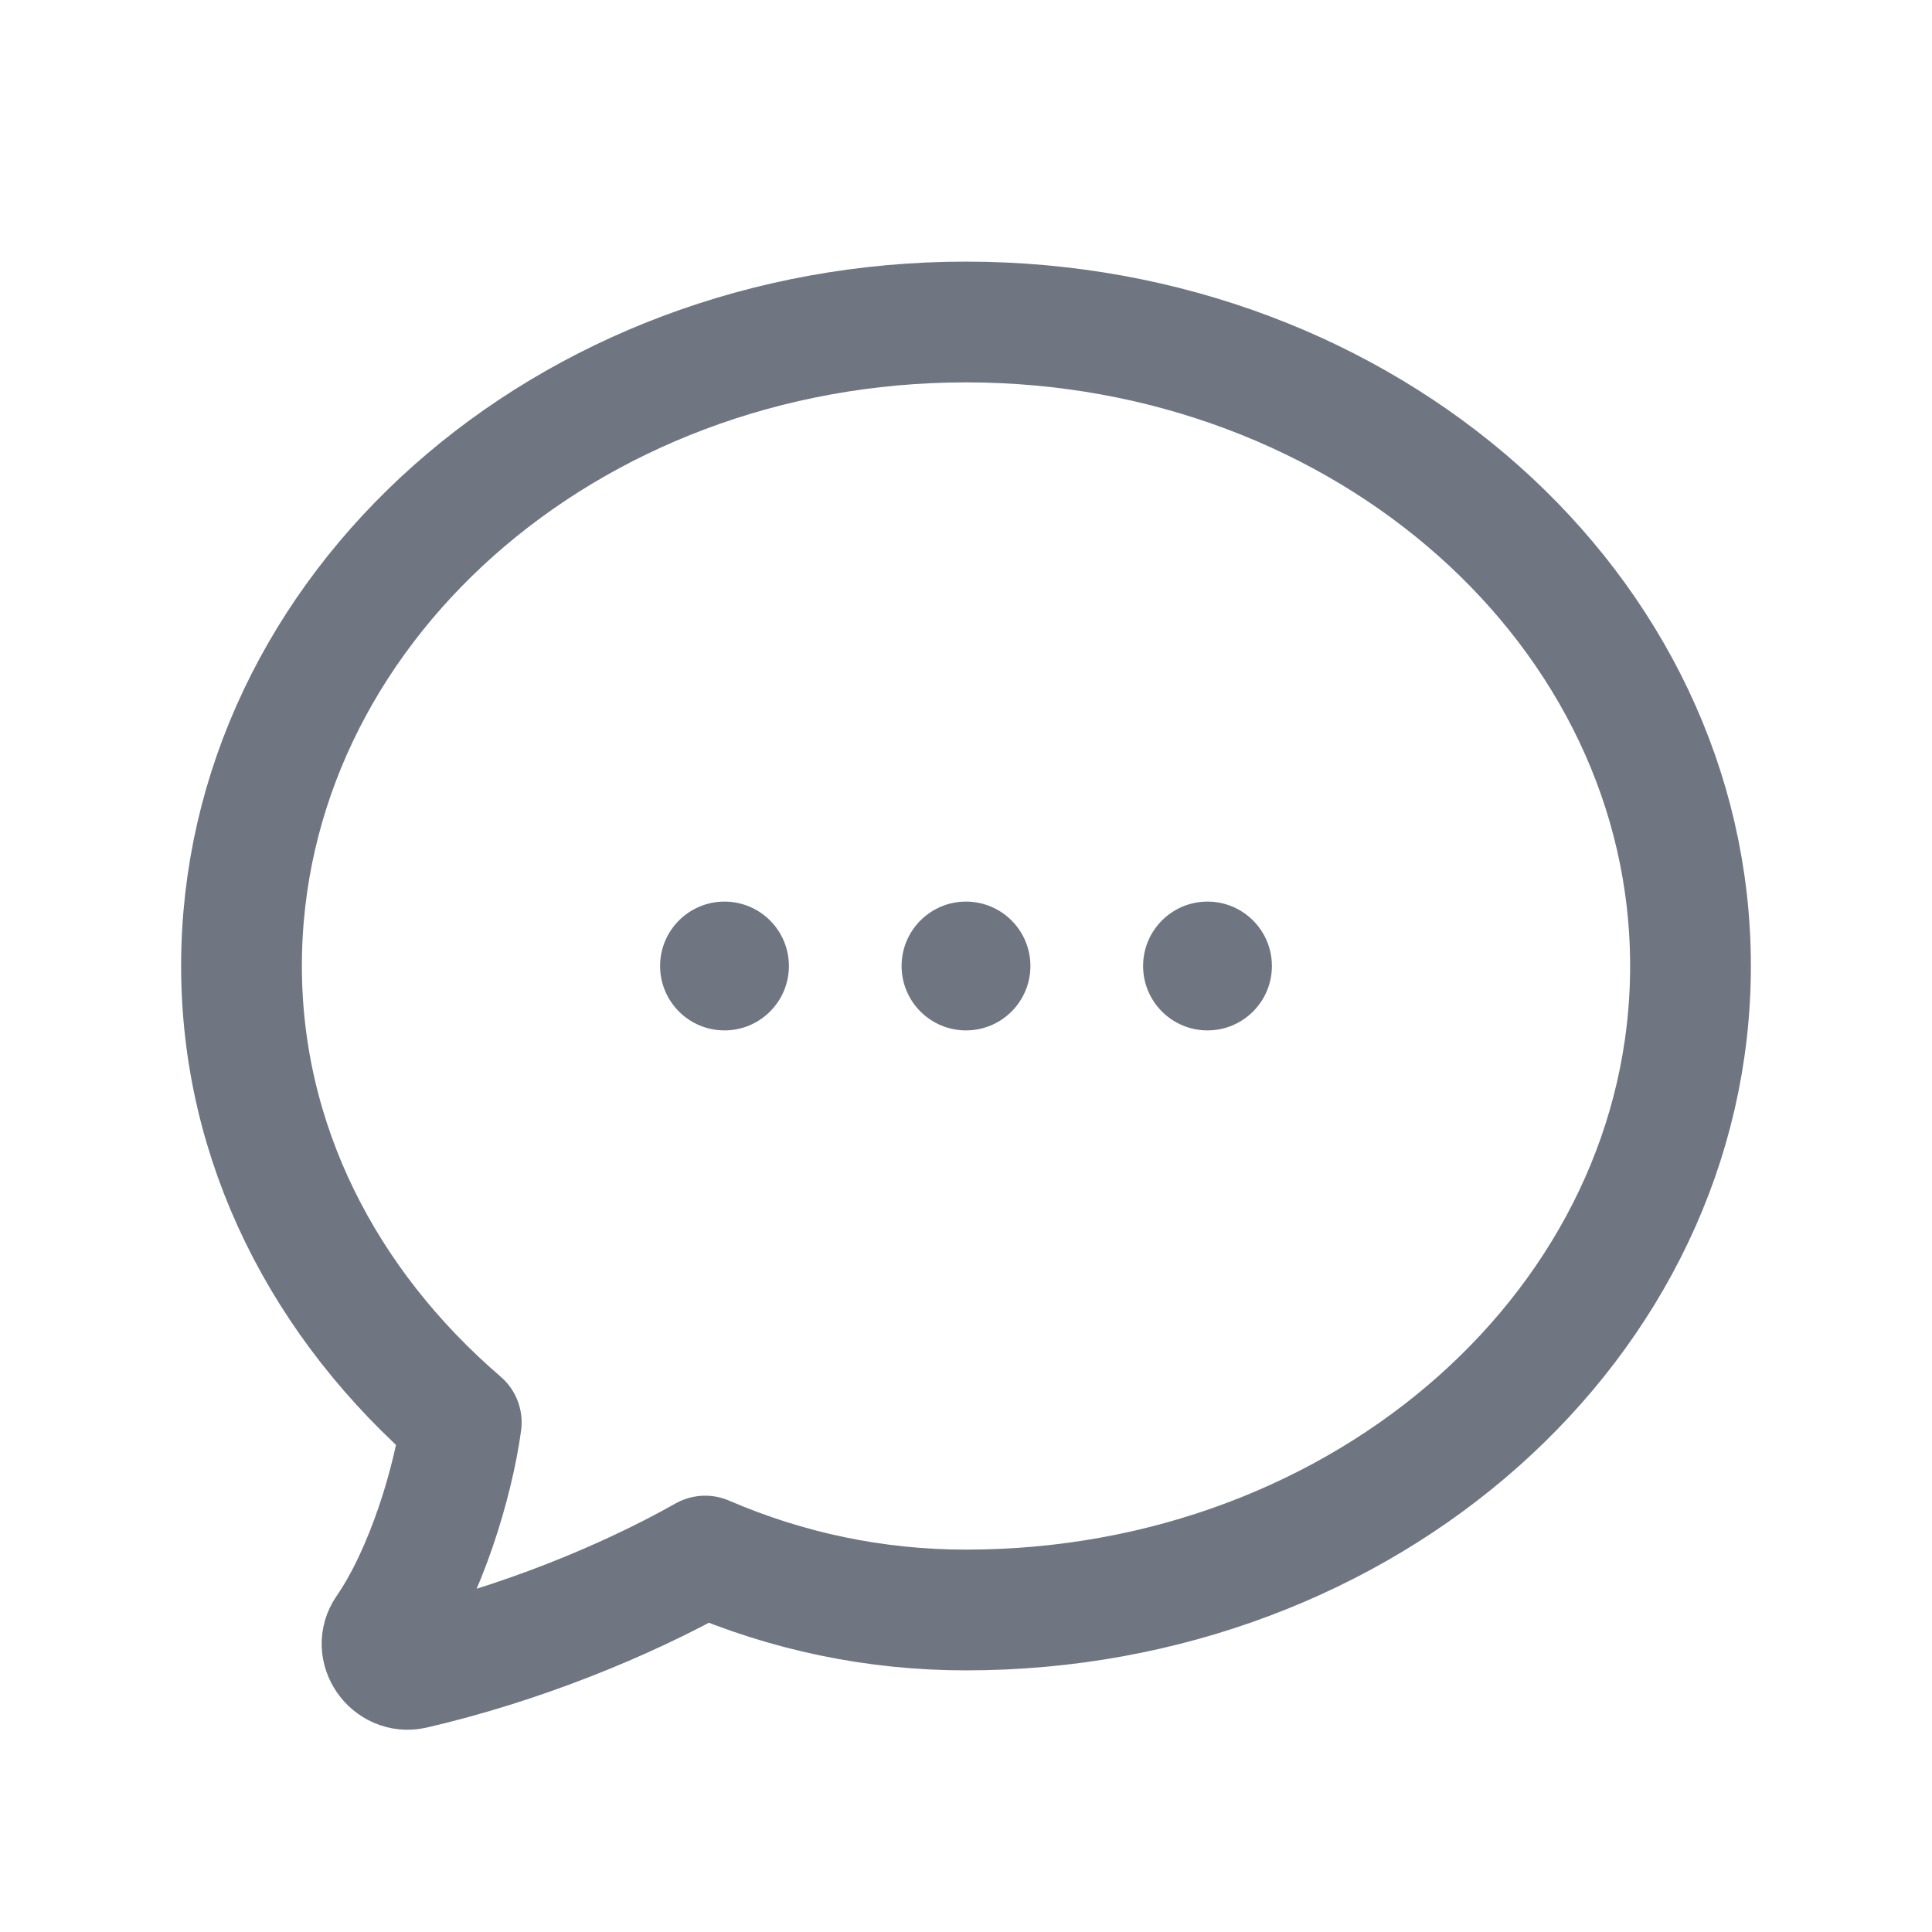
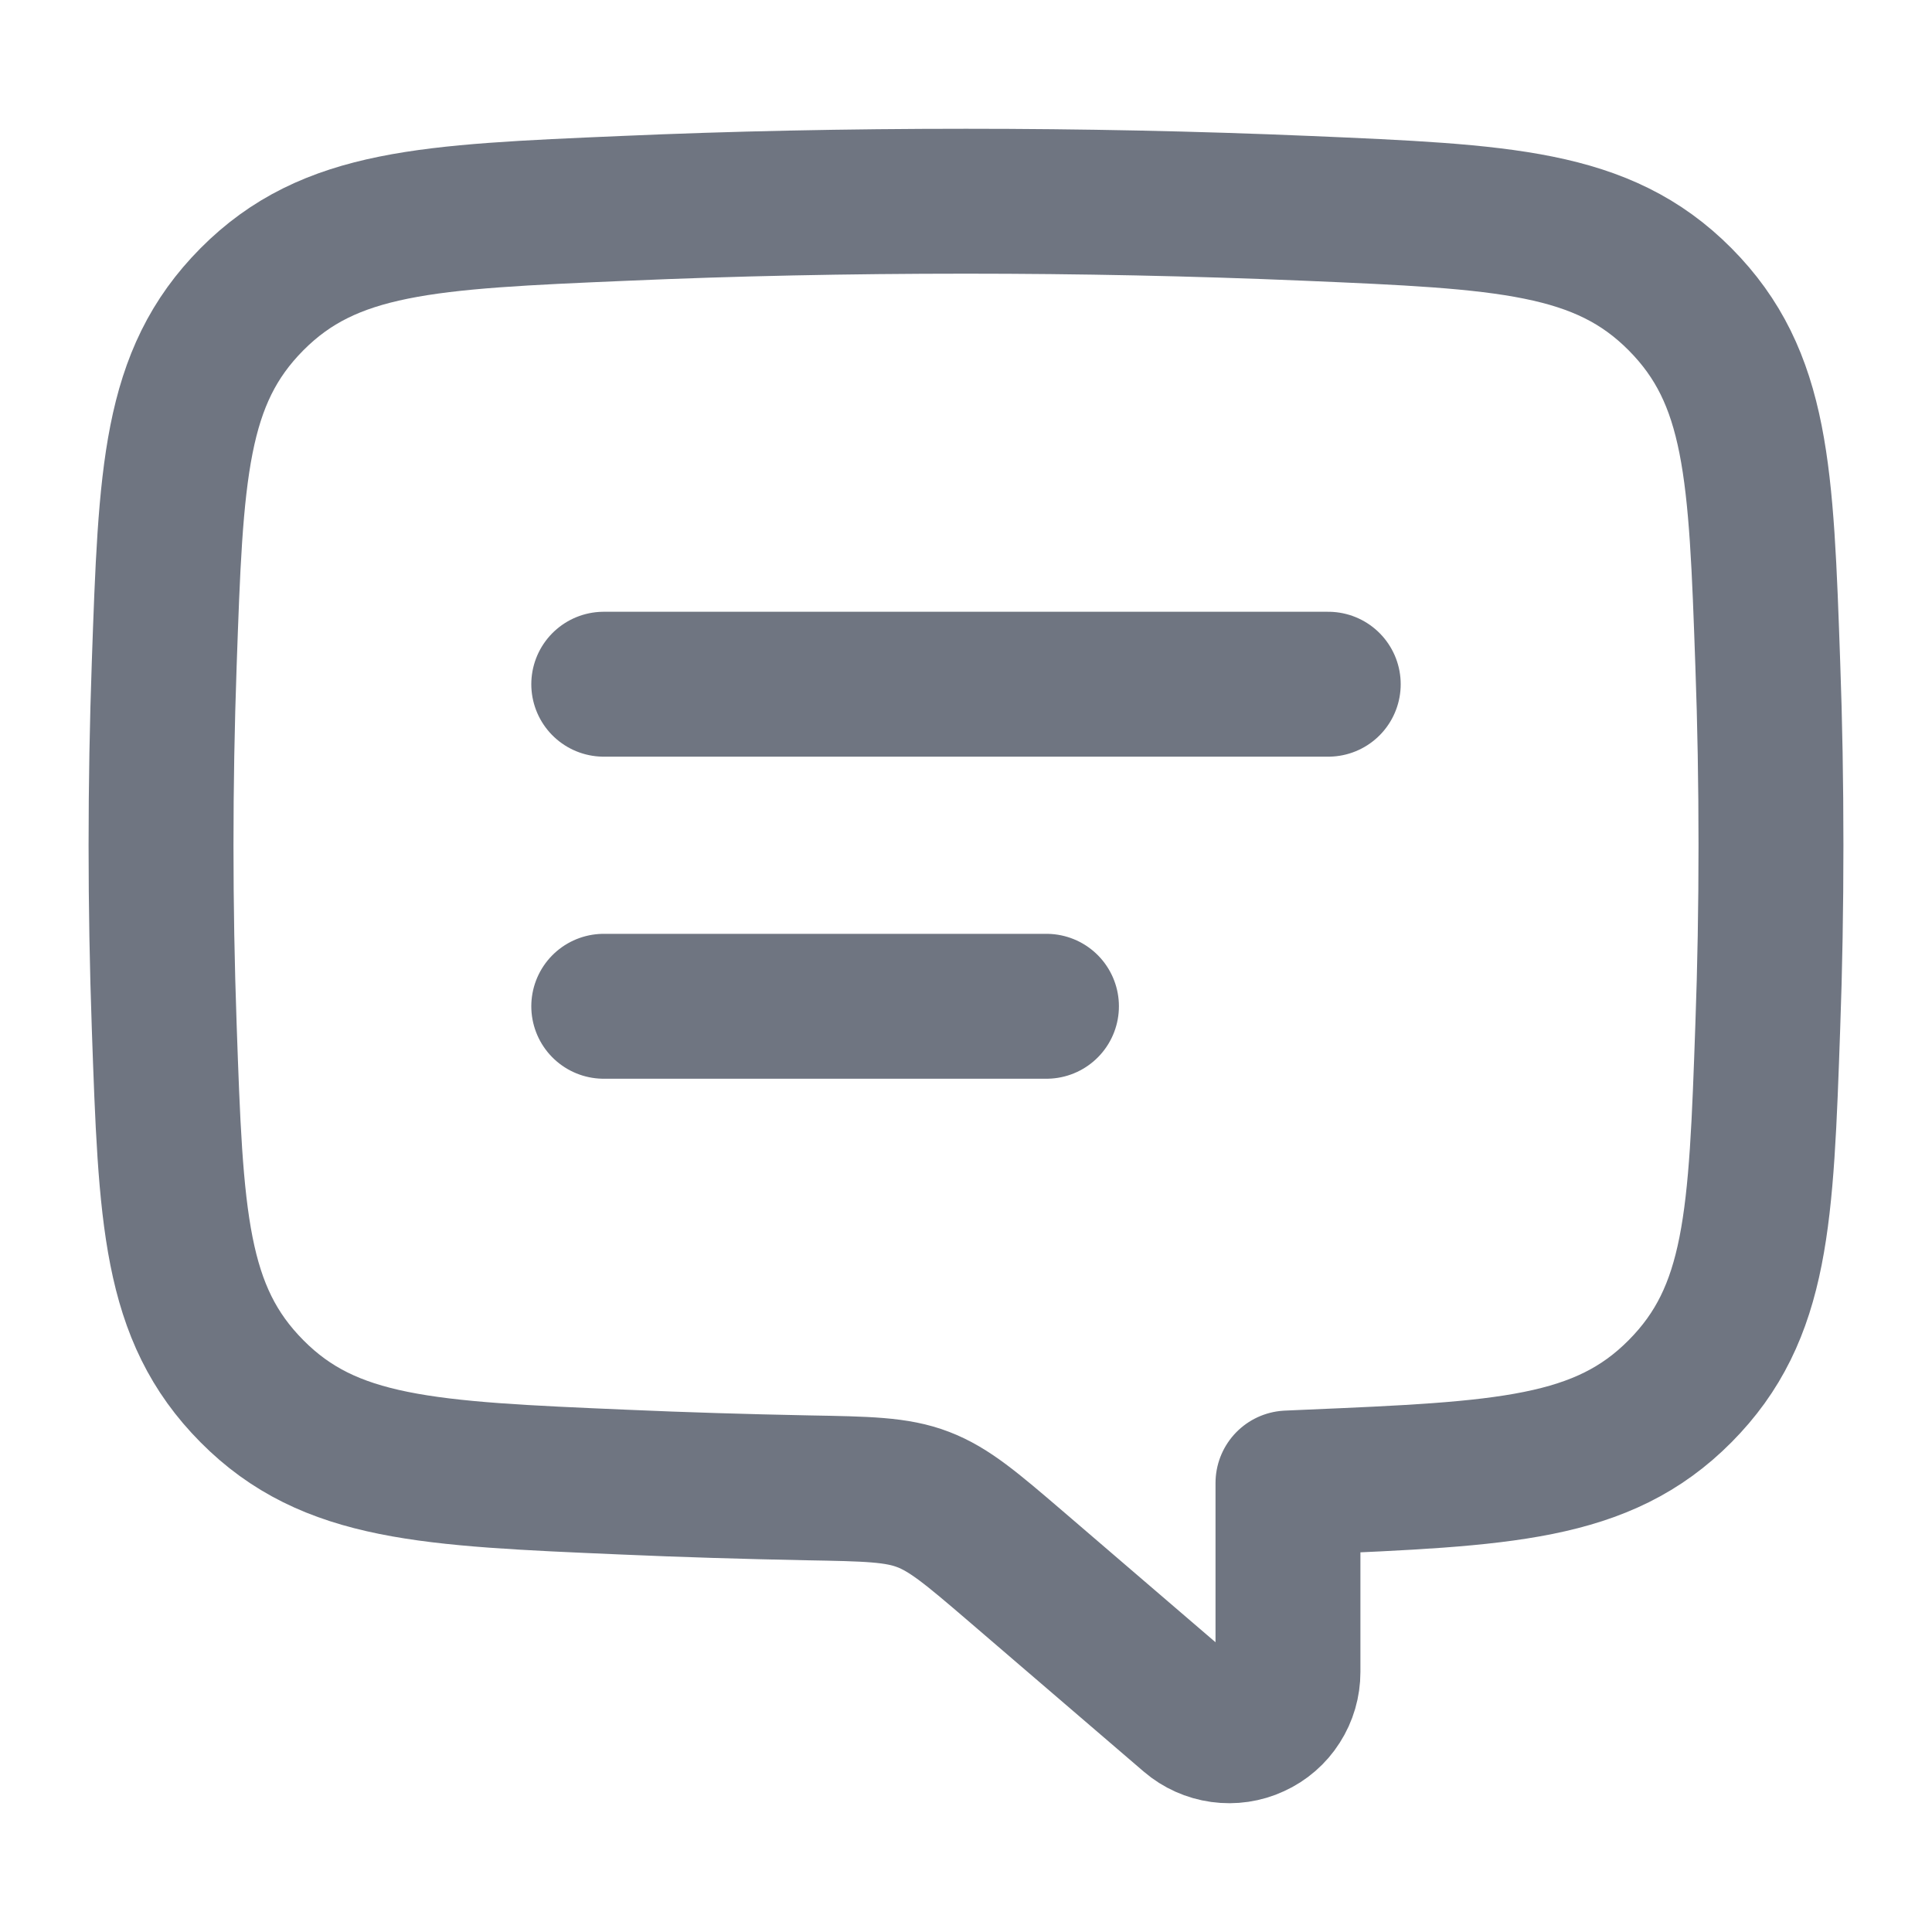
- <svg xmlns="http://www.w3.org/2000/svg" width="24" height="24" viewBox="0 0 24 24" fill="none">
-   <path d="M12 4C7.03 4 3 7.58 3 12c0 2.2 1.02 4.2 2.73 5.67-.1.74-.44 1.87-.93 2.58-.16.23.06.54.33.48 1.3-.3 2.62-.83 3.63-1.4C9.78 19.77 10.87 20 12 20c4.97 0 9-3.58 9-8s-4.03-8-9-8z" stroke="#6F7581" stroke-width="1.5" stroke-linecap="round" stroke-linejoin="round" />
-   <circle cx="9" cy="12" r="0.8" fill="#6F7581" />
-   <circle cx="12" cy="12" r="0.8" fill="#6F7581" />
-   <circle cx="15" cy="12" r="0.8" fill="#6F7581" />
+ <svg xmlns="http://www.w3.org/2000/svg" width="20" height="20" viewBox="0 0 20 20" fill="none">
+   <path d="M6.25 7.083H13.75M6.25 10.417H10.833M18.333 8.75C18.333 8.108 18.322 7.481 18.3 6.875C18.231 4.898 18.196 3.908 17.392 3.098C16.587 2.288 15.57 2.244 13.537 2.157C12.358 2.107 11.179 2.083 10 2.083C8.767 2.083 7.579 2.108 6.463 2.157C4.43 2.244 3.413 2.288 2.608 3.098C1.804 3.908 1.769 4.898 1.7 6.875C1.656 8.125 1.656 9.375 1.7 10.625C1.769 12.602 1.804 13.592 2.608 14.402C3.412 15.213 4.43 15.256 6.463 15.343C7.076 15.37 7.707 15.389 8.359 15.402C8.976 15.413 9.285 15.418 9.557 15.523C9.828 15.627 10.057 15.821 10.513 16.212L12.329 17.771C12.418 17.847 12.526 17.895 12.641 17.911C12.756 17.927 12.874 17.91 12.979 17.861C13.085 17.813 13.175 17.735 13.237 17.637C13.3 17.539 13.333 17.425 13.333 17.308V15.352L13.537 15.343C15.57 15.256 16.587 15.213 17.392 14.402C18.196 13.592 18.231 12.602 18.3 10.625C18.322 10.019 18.333 9.392 18.333 8.75Z" stroke="#6F7581" stroke-width="1.5" stroke-linecap="round" stroke-linejoin="round" />
</svg>
